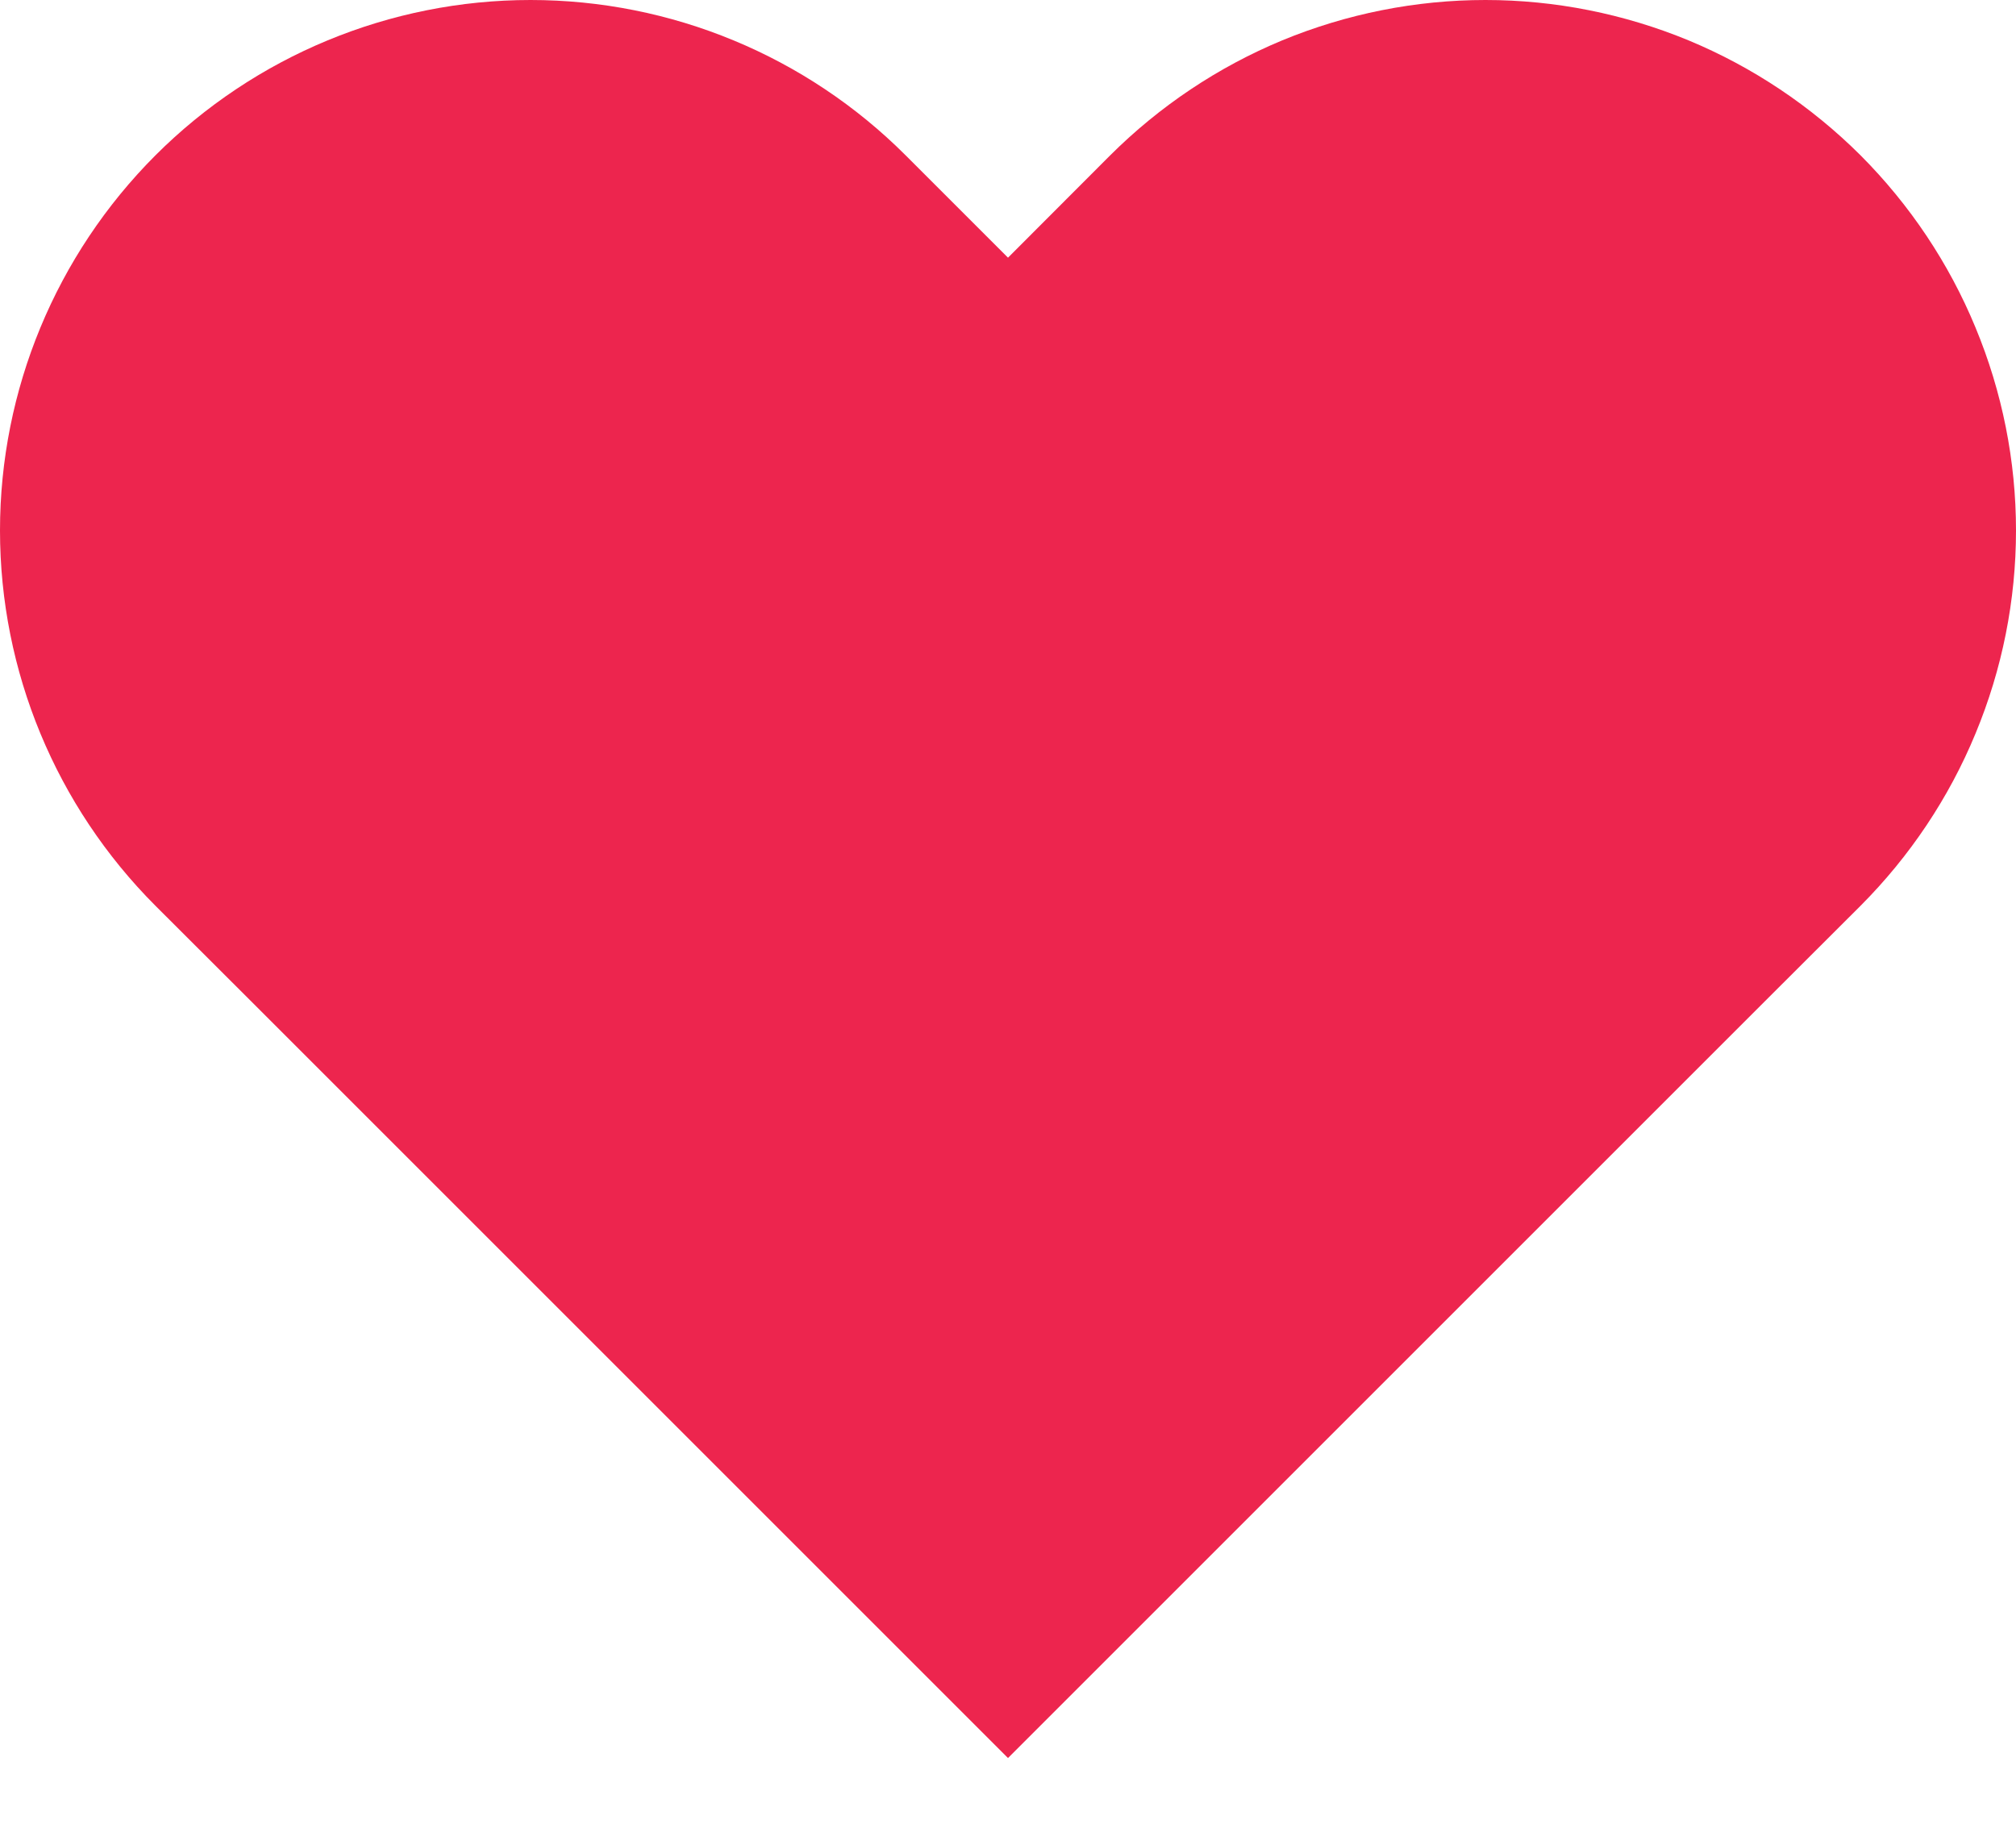
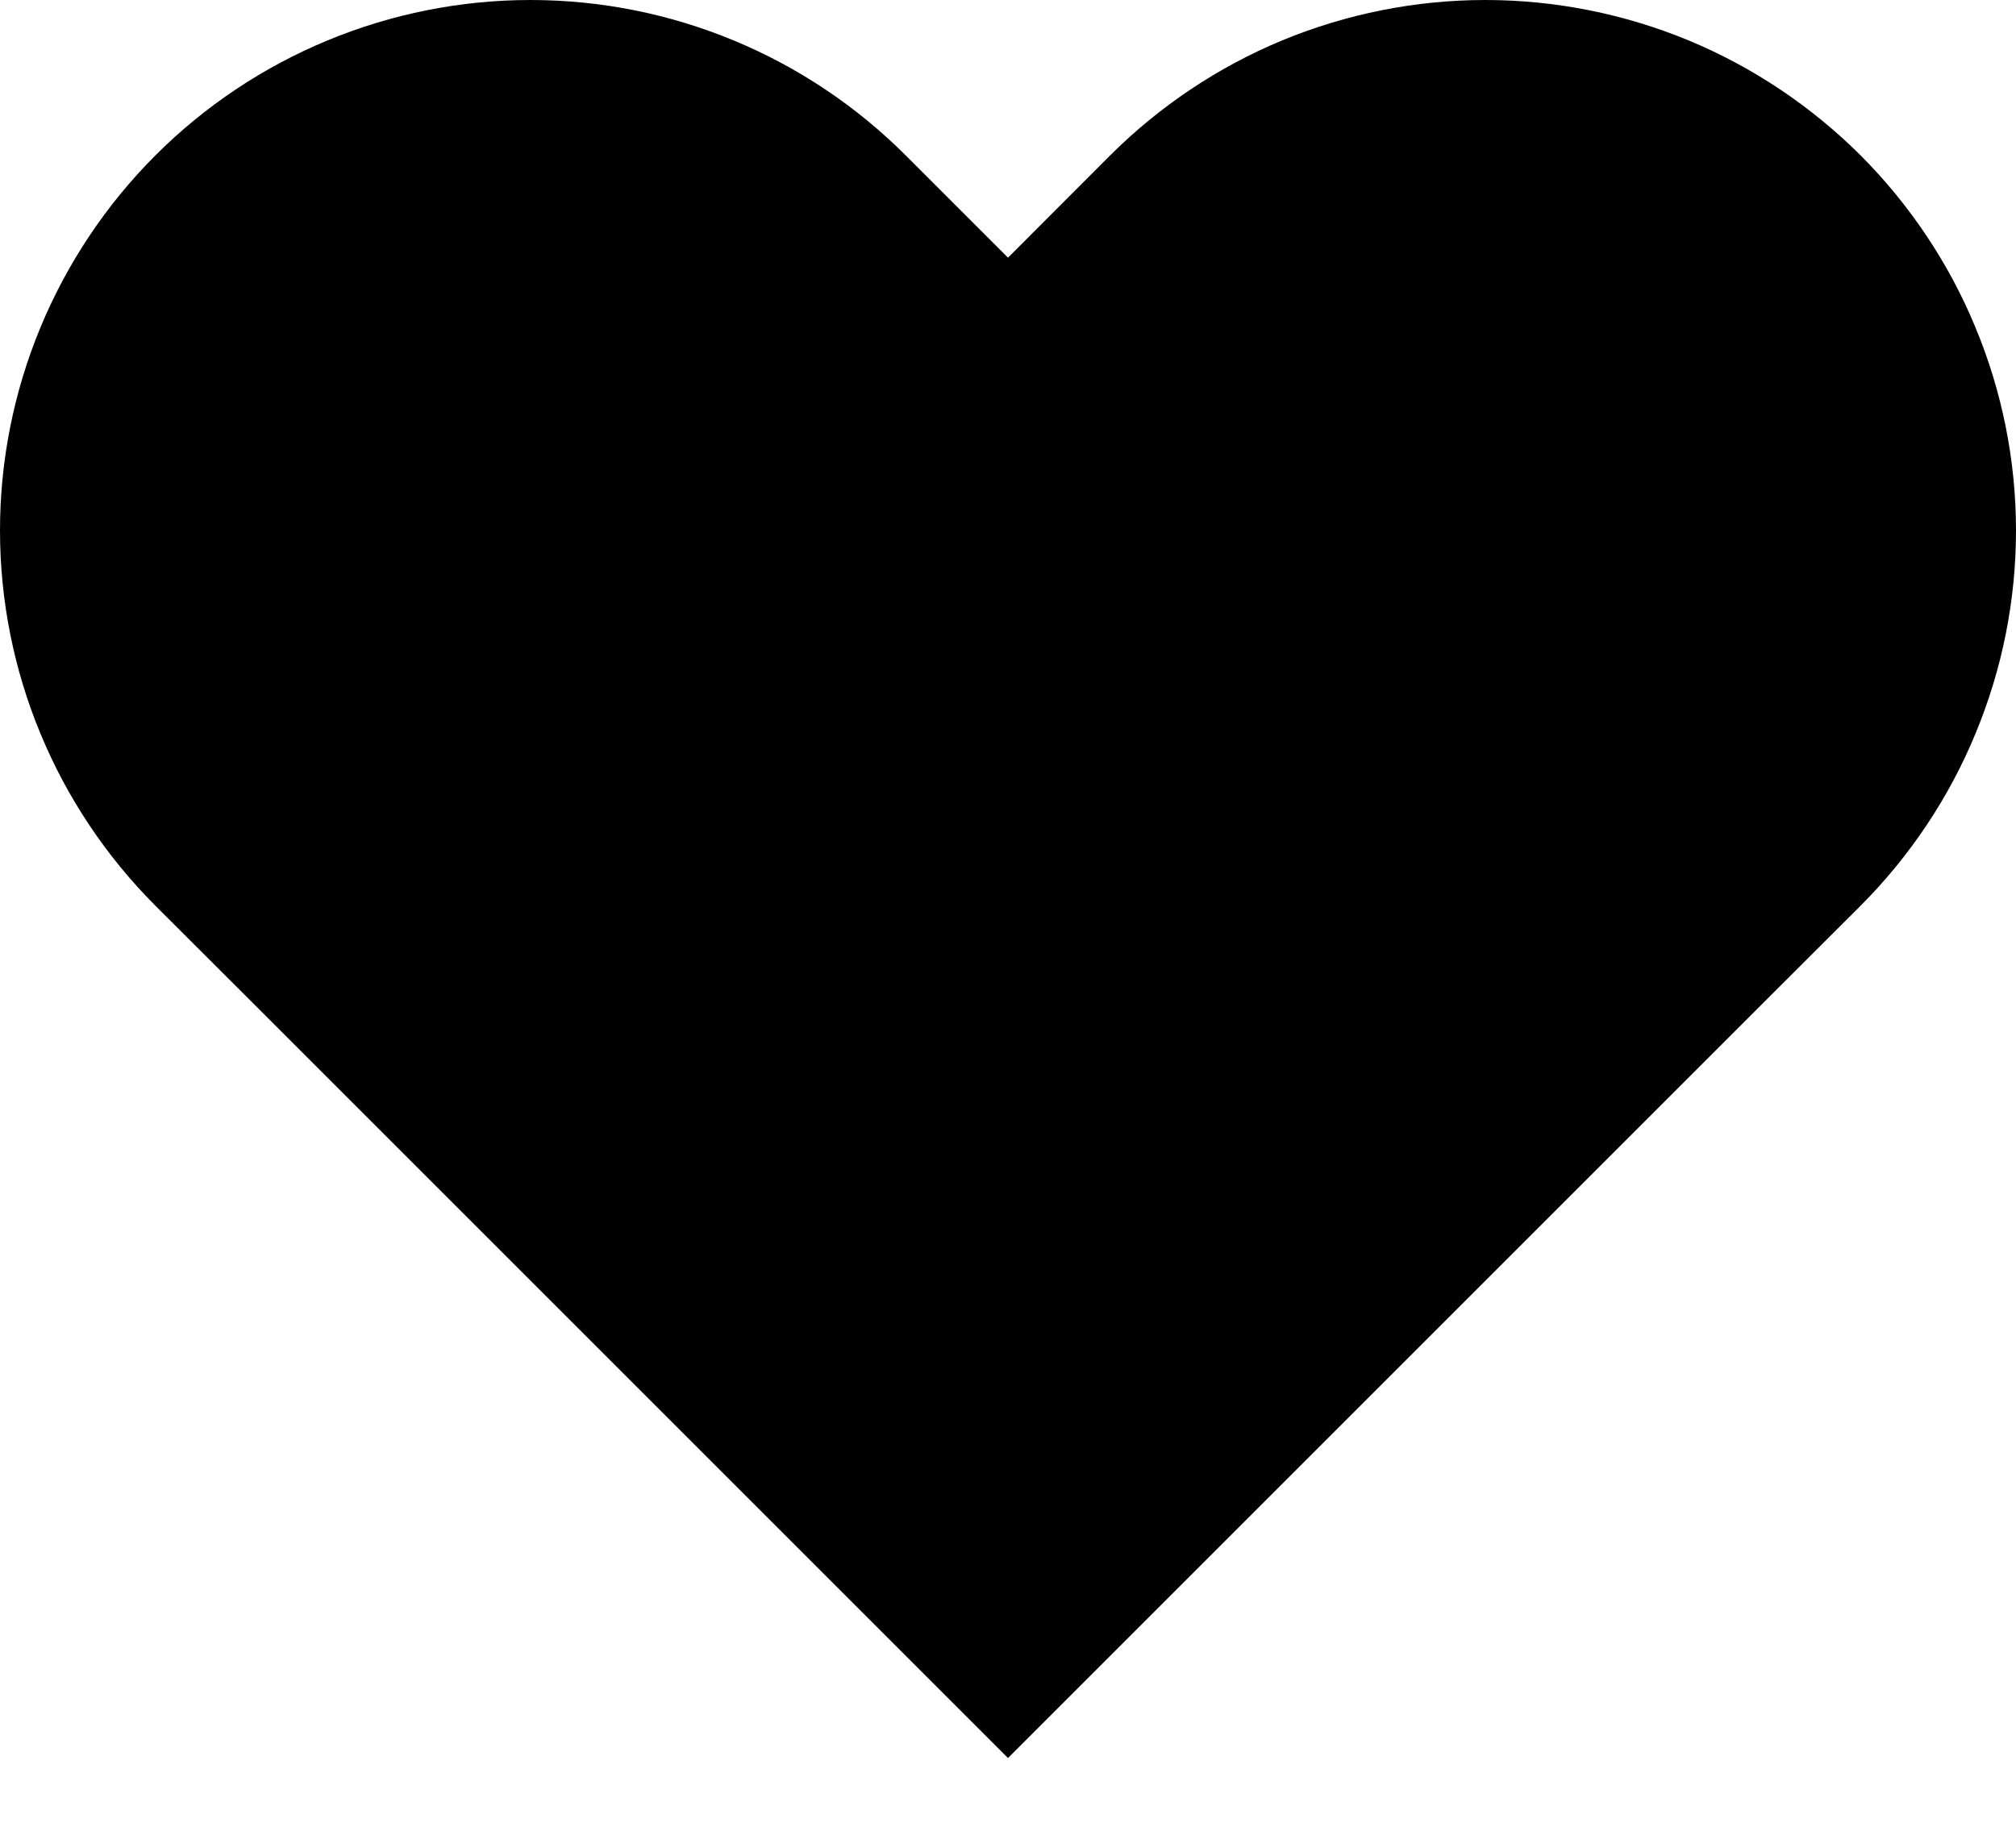
- <svg xmlns="http://www.w3.org/2000/svg" width="12" height="11" viewBox="0 0 12 11" fill="none">
-   <path d="M11.075 0.925C10.781 0.632 10.433 0.399 10.05 0.24C9.667 0.082 9.256 0 8.842 0C8.427 0 8.016 0.082 7.633 0.24C7.25 0.399 6.902 0.632 6.608 0.925L6 1.534L5.391 0.925C4.799 0.333 3.996 0 3.158 0C2.321 0 1.517 0.333 0.925 0.925C0.333 1.518 6.24059e-09 2.321 0 3.158C-6.24059e-09 3.996 0.333 4.799 0.925 5.392L1.534 6L6 10.466L10.466 6L11.075 5.392C11.368 5.098 11.601 4.75 11.759 4.367C11.918 3.984 12 3.573 12 3.158C12 2.744 11.918 2.333 11.759 1.95C11.601 1.567 11.368 1.219 11.075 0.925Z" fill="#ED254E" />
+ <svg xmlns="http://www.w3.org/2000/svg" width="12" height="11" viewBox="0 0 12 11">
+   <path d="M11.075 0.925C10.781 0.632 10.433 0.399 10.05 0.24C9.667 0.082 9.256 0 8.842 0C8.427 0 8.016 0.082 7.633 0.24C7.25 0.399 6.902 0.632 6.608 0.925L6 1.534L5.391 0.925C4.799 0.333 3.996 0 3.158 0C2.321 0 1.517 0.333 0.925 0.925C0.333 1.518 6.24059e-09 2.321 0 3.158C-6.24059e-09 3.996 0.333 4.799 0.925 5.392L1.534 6L6 10.466L10.466 6L11.075 5.392C11.368 5.098 11.601 4.75 11.759 4.367C11.918 3.984 12 3.573 12 3.158C12 2.744 11.918 2.333 11.759 1.95C11.601 1.567 11.368 1.219 11.075 0.925Z" />
</svg>
